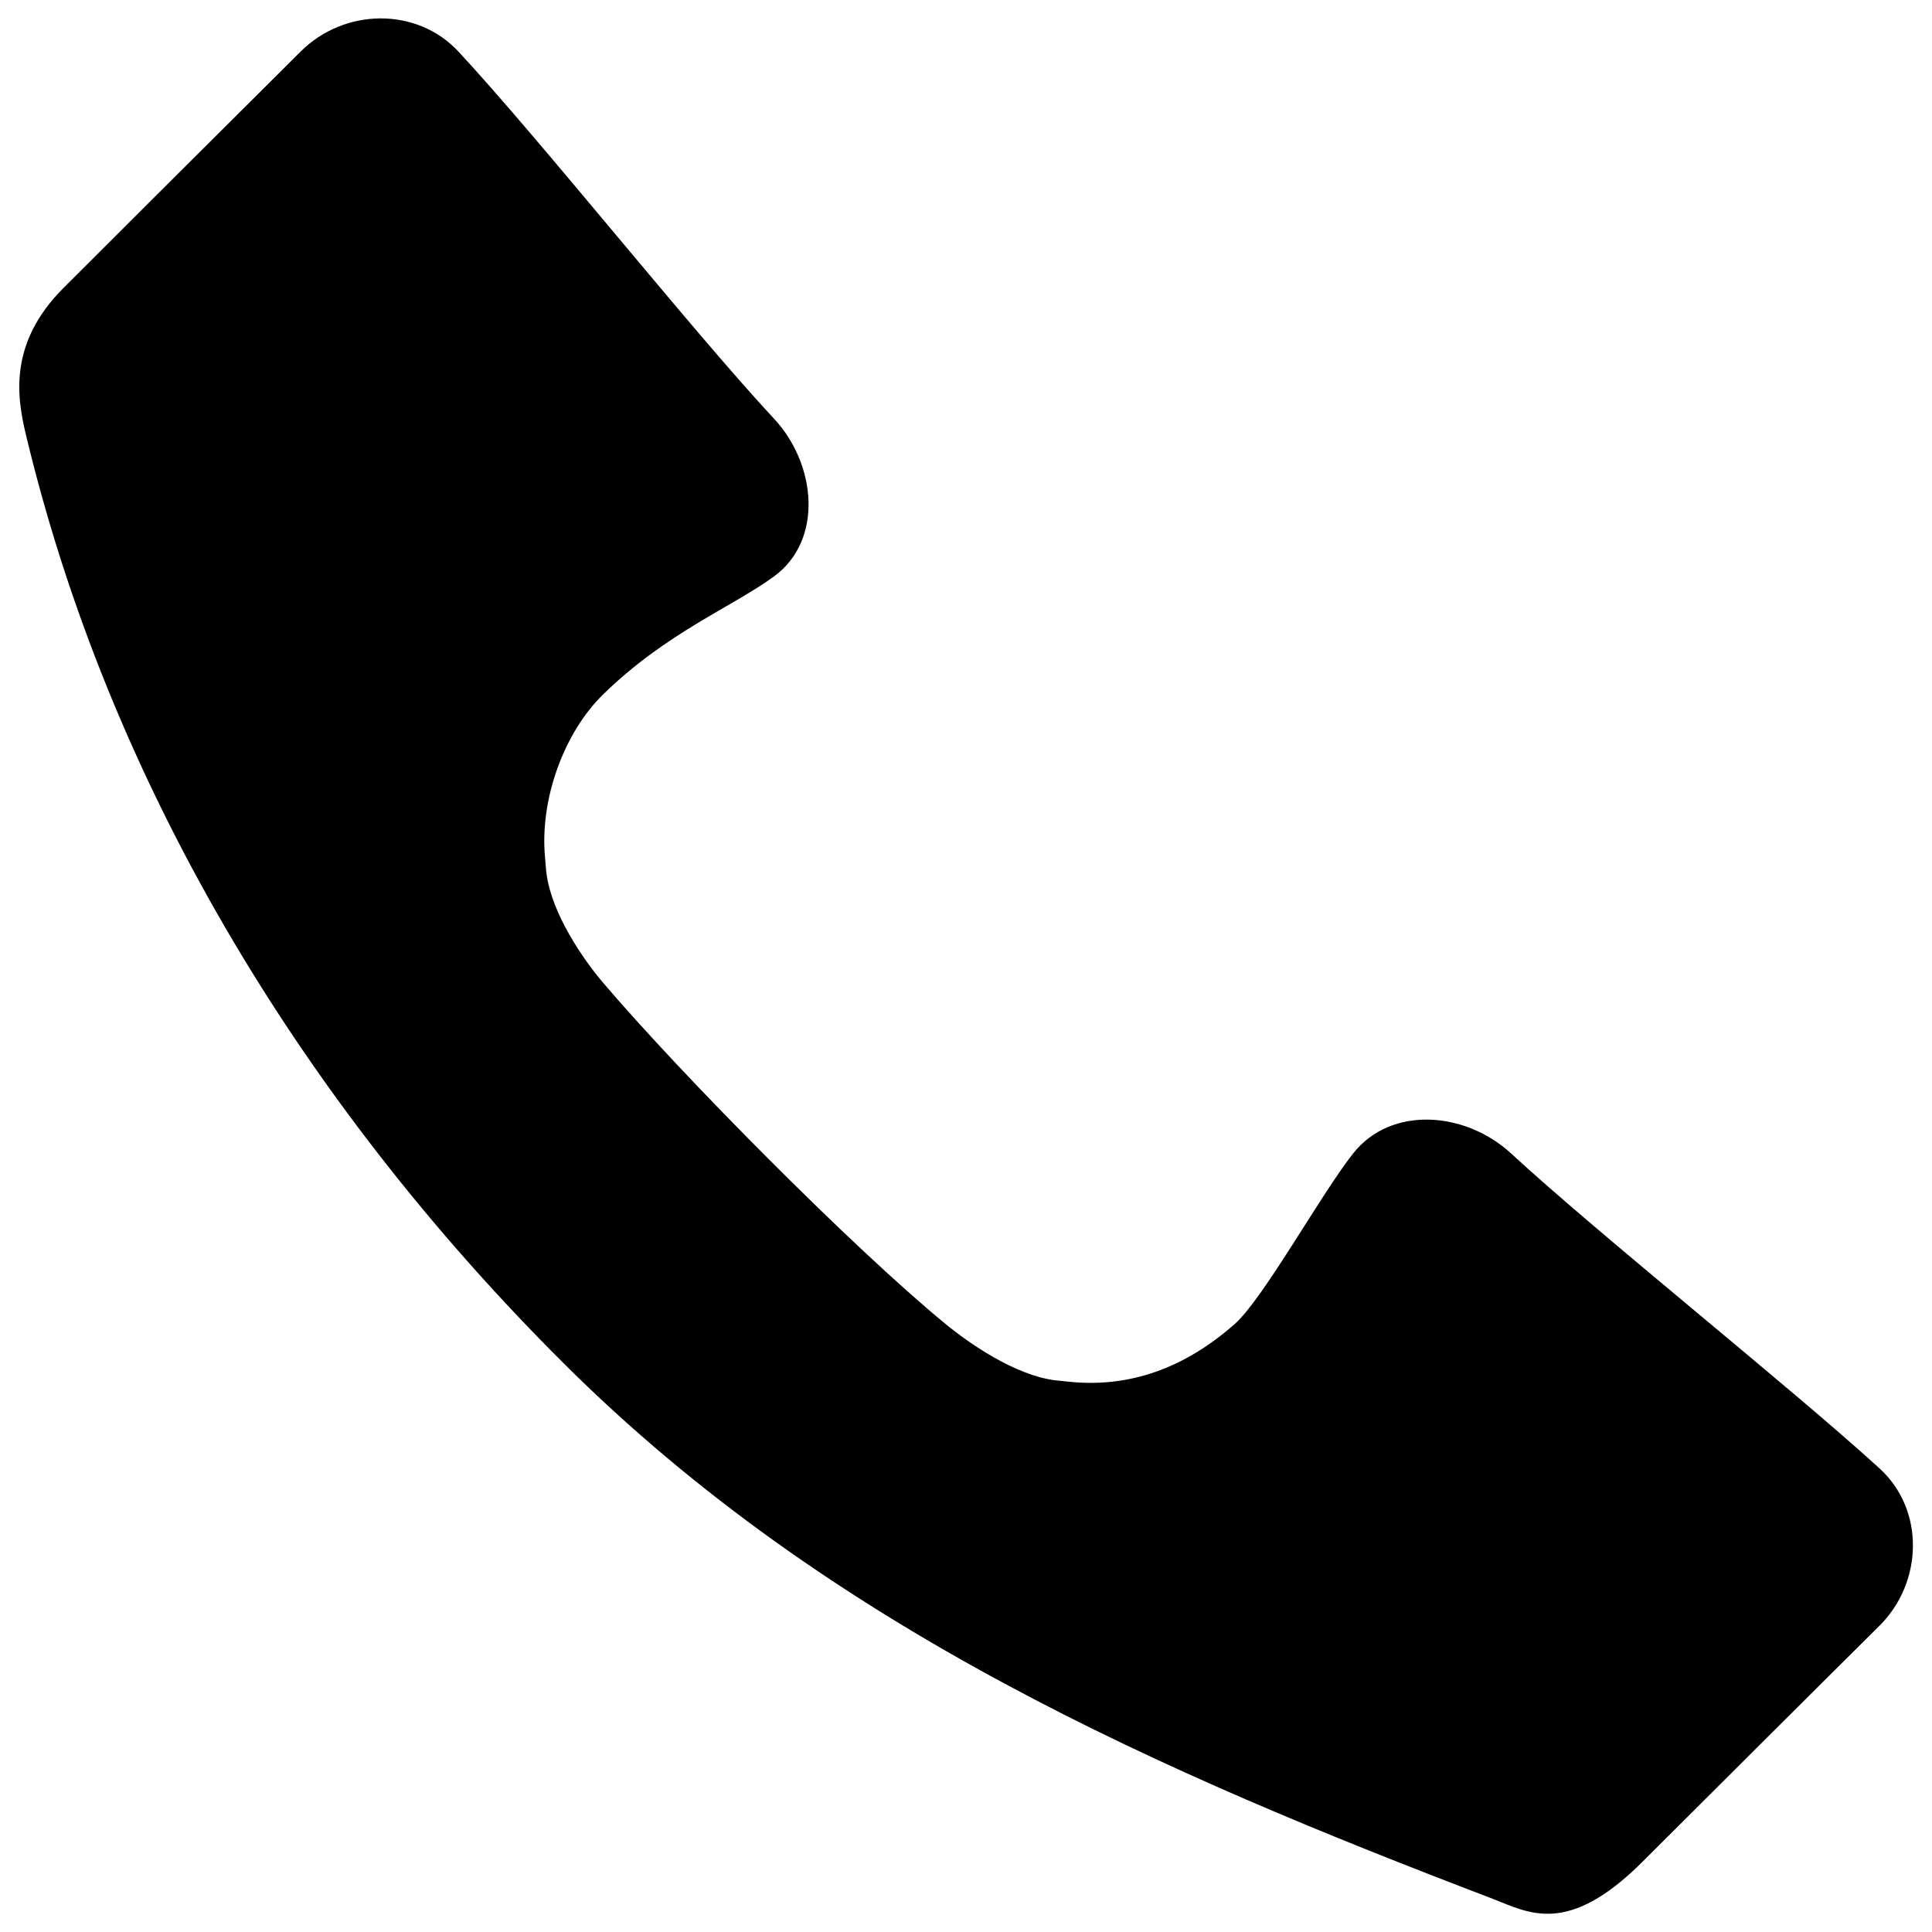
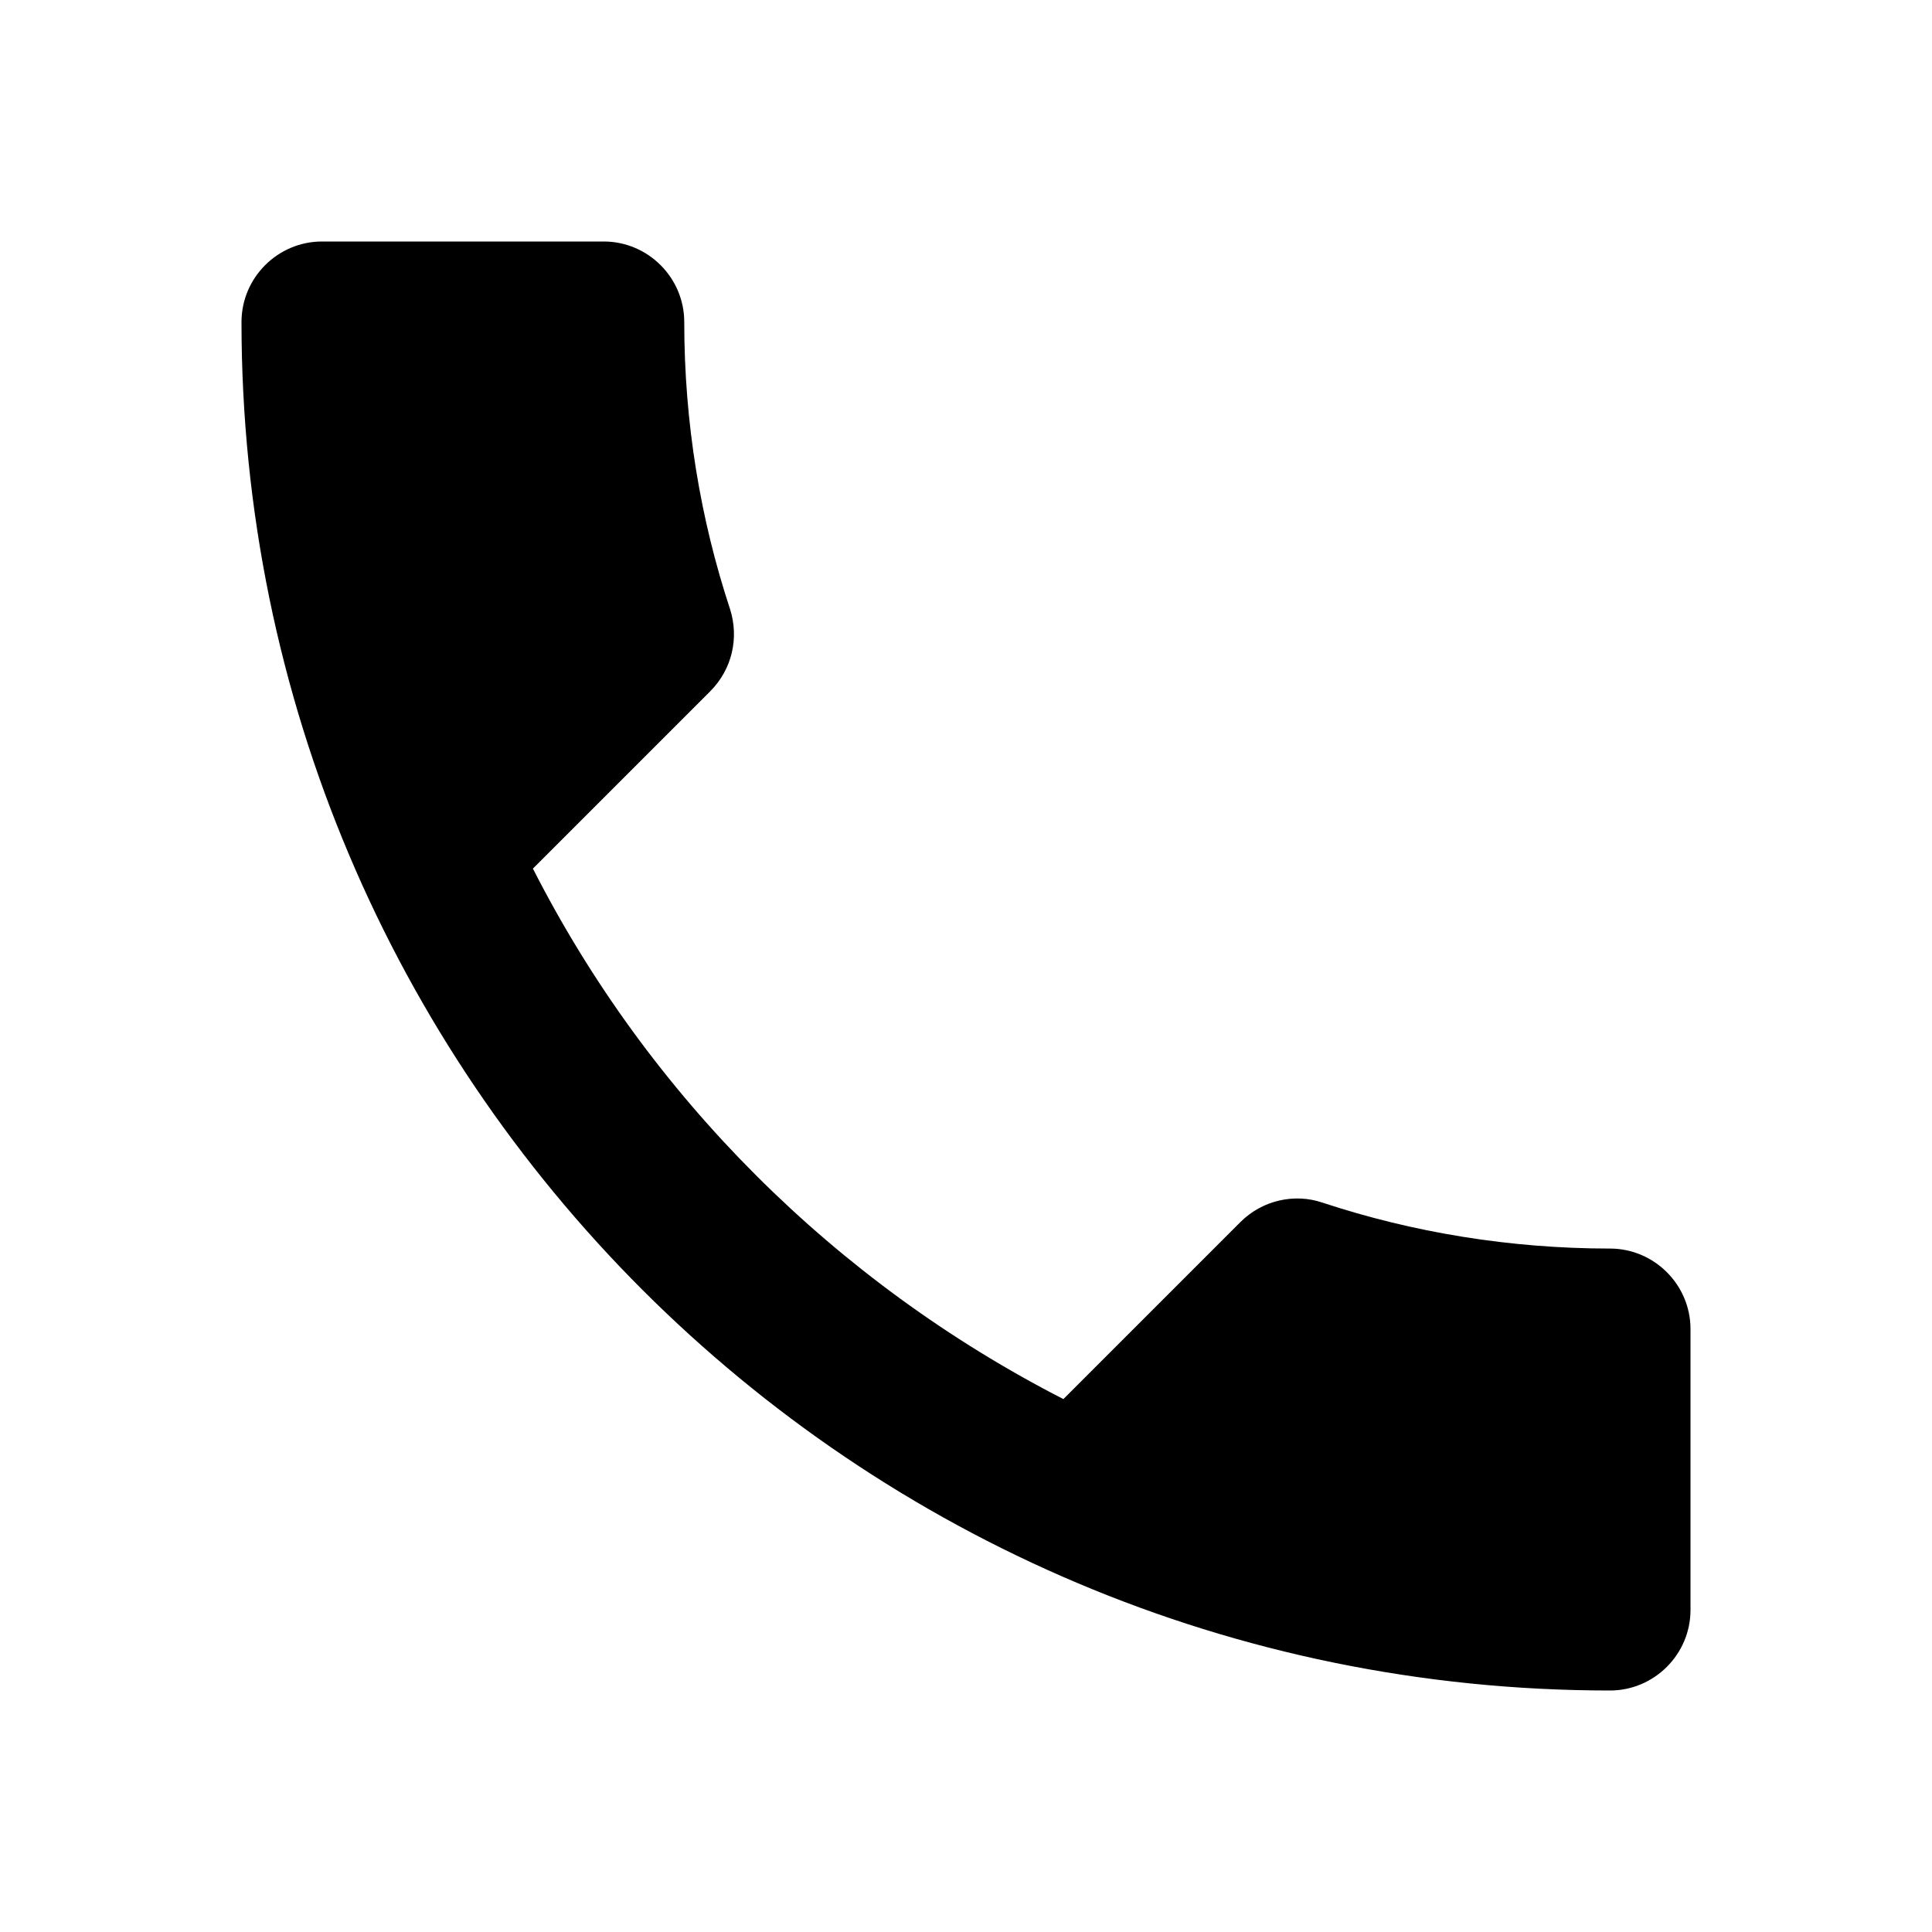
- <svg xmlns="http://www.w3.org/2000/svg" version="1.1" x="0px" y="0px" viewBox="0 0 1000 1000" enable-background="new 0 0 1000 1000" xml:space="preserve">
-   <g>
-     <path d="M772.6,982.8C602.2,917.8,430,843.4,291.7,705.6C153.5,567.8,56.3,403.1,13.7,226.2C9,206.8,3.6,178.2,33,148.9c30.6-30.6,91.9-91.7,122.6-122.2c22.5-22.5,60-23.3,81.7,0C279.9,72.6,358,170.9,400.7,216.8c21.7,23.3,25.7,62.6,0,81.5c-21.7,15.9-55.6,29-88.5,61.1c-20.2,19.7-32.9,54.2-30.1,84.3c0.2,2.2,0.5,6.6,0.8,8.7c2.8,20.8,19,44.2,29.3,56.3c40.5,47.6,128.8,136.8,177.1,176.5c12.3,10.1,35.7,26.4,56.5,29.2c2.2,0.3,6.5,0.6,8.7,0.9c30.3,2.8,58.5-7,84.6-30c14.8-13.1,44.6-67.2,61.3-88.3c19.8-25,58.3-21.6,81.7,0c46.1,42.5,144.3,120.7,190.7,163c23.6,21.5,22.6,59,0,81.5C942,872,880.8,933.1,850.1,963.7C811.3,1002.4,791.2,990,772.6,982.8z" />
-   </g>
+ <svg xmlns="http://www.w3.org/2000/svg" height="24px" viewBox="0 0 24 24" width="24px" fill="#000000">
+   <path d="M0 0h24v24H0z" fill="none" />
+   <path d="M6.62 10.79c1.44 2.83 3.76 5.14 6.59 6.59l2.2-2.2c.27-.27.67-.36 1.02-.24 1.12.37 2.33.57 3.57.57.55 0 1 .45 1 1V20c0 .55-.45 1-1 1-9.39 0-17-7.61-17-17 0-.55.45-1 1-1h3.5c.55 0 1 .45 1 1 0 1.25.2 2.45.57 3.57.11.35.03.74-.25 1.02l-2.2 2.2z" />
</svg>
